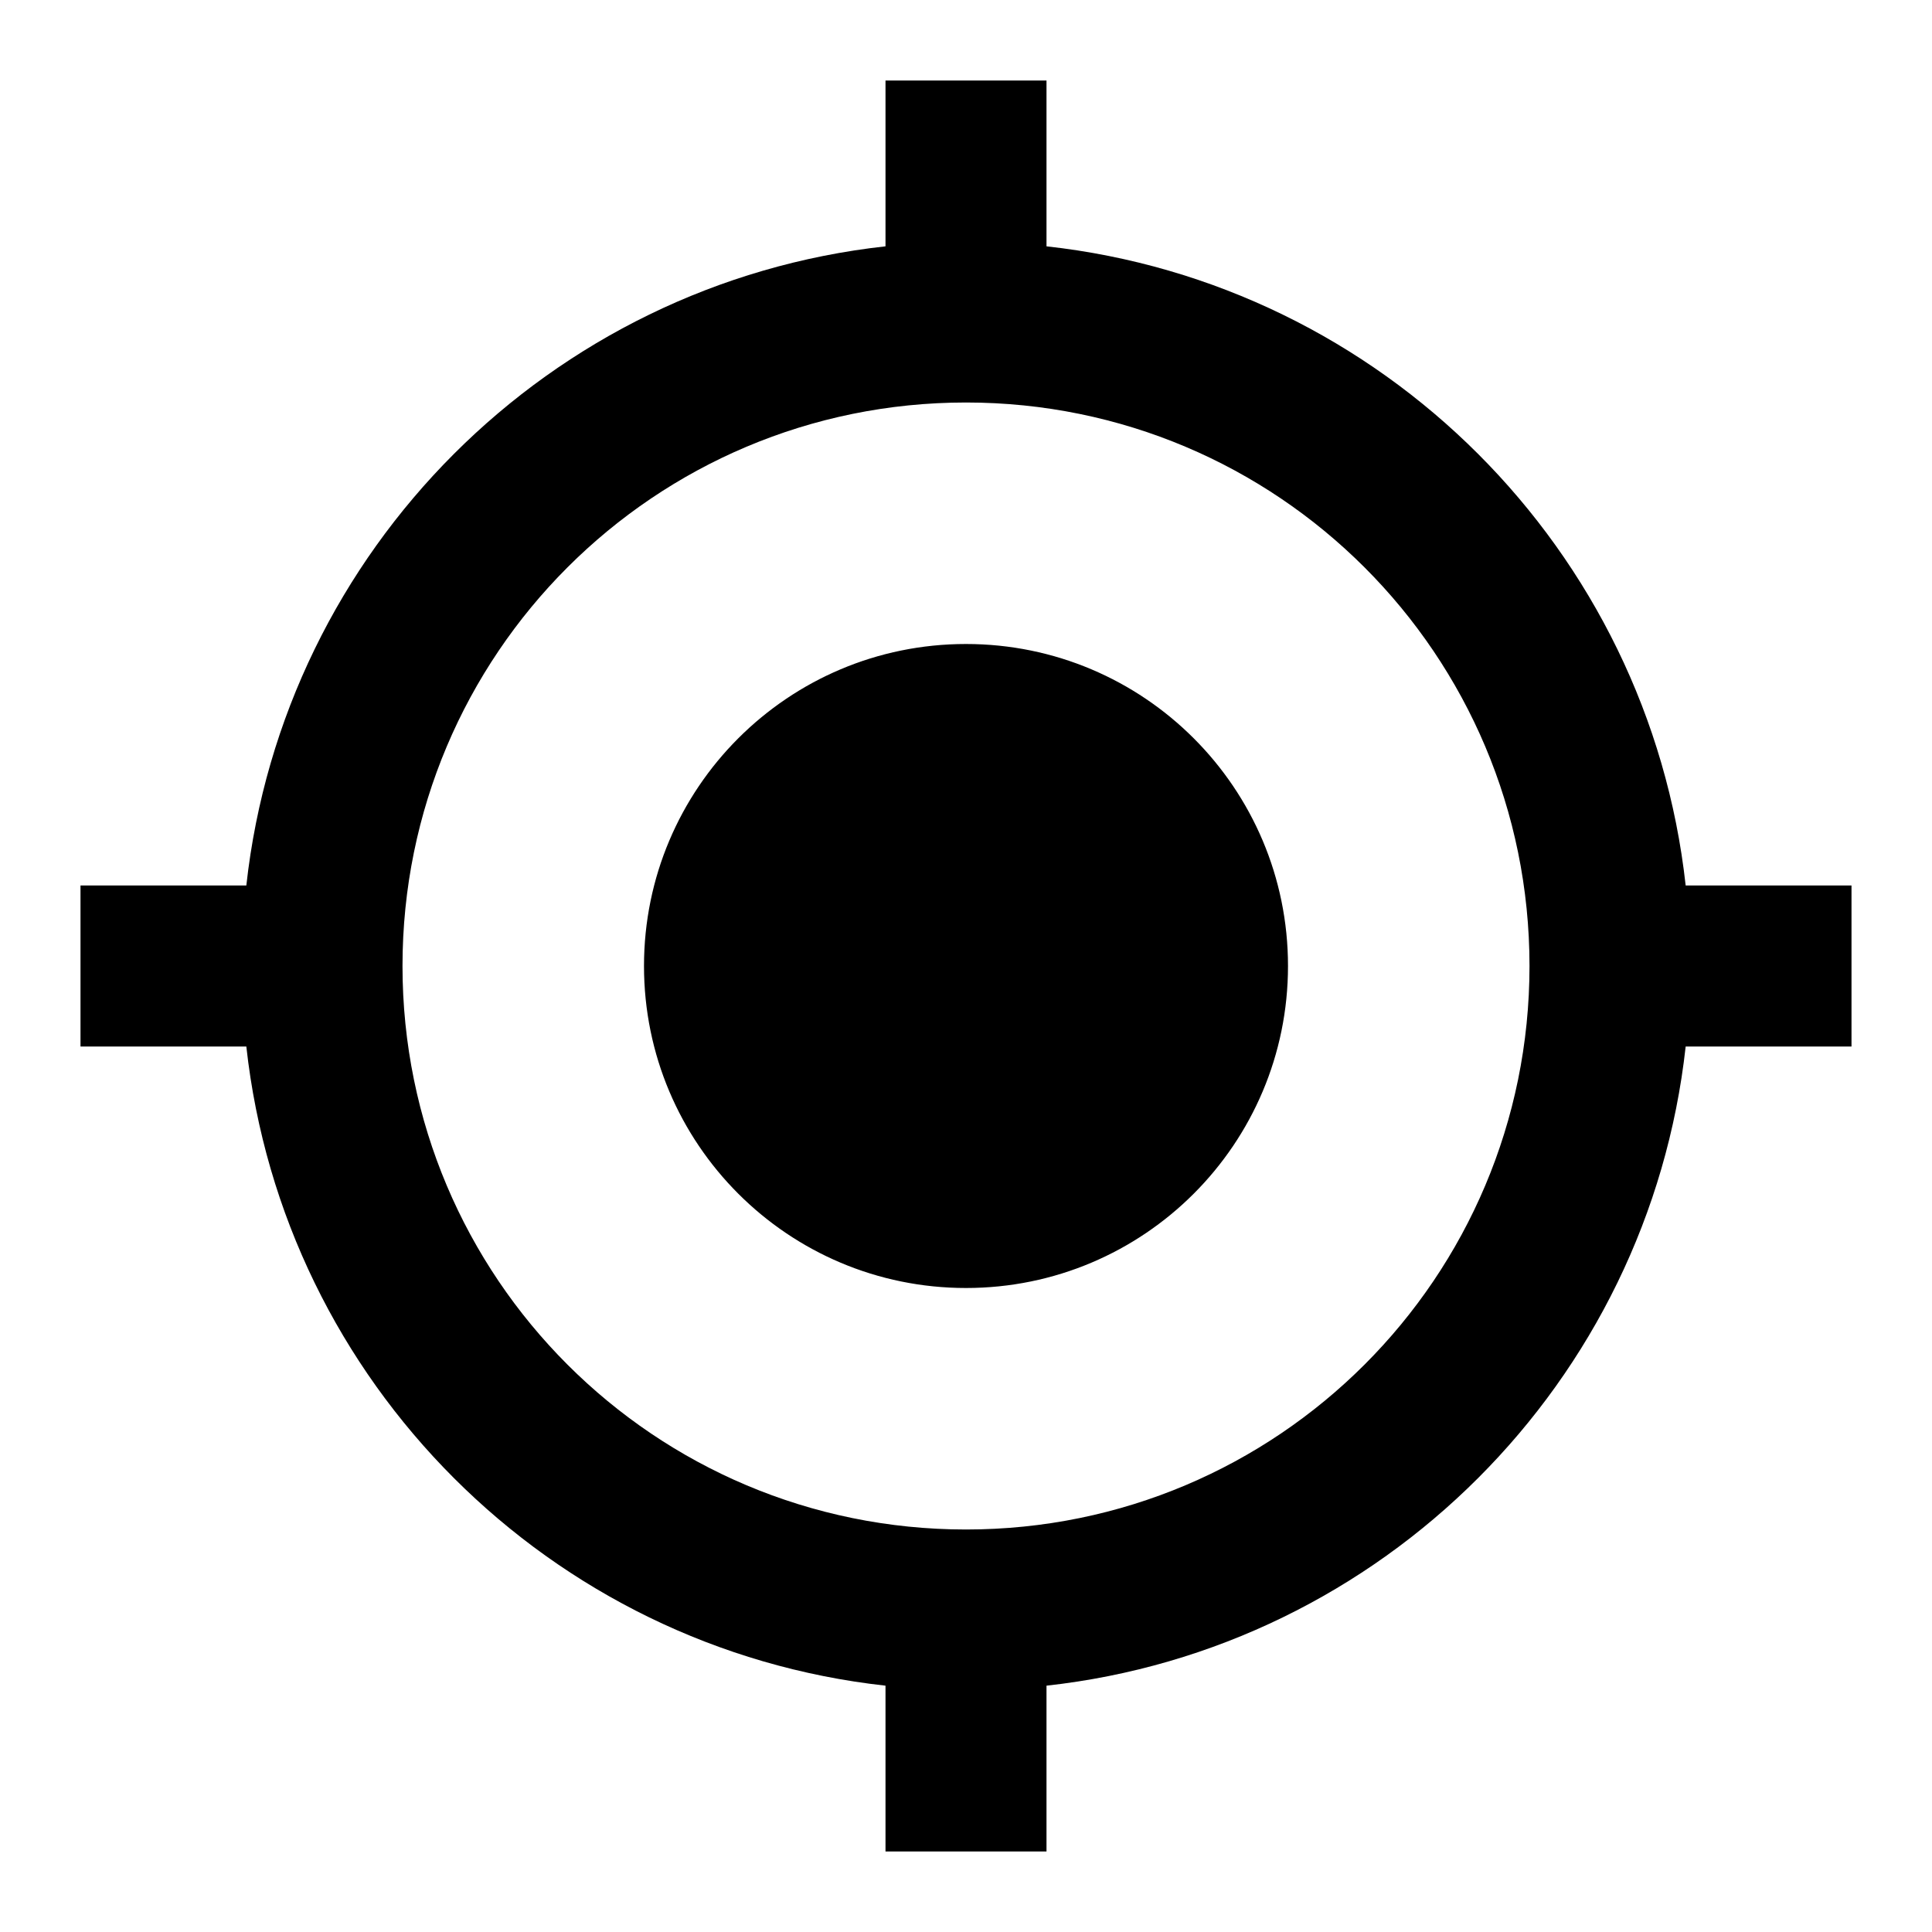
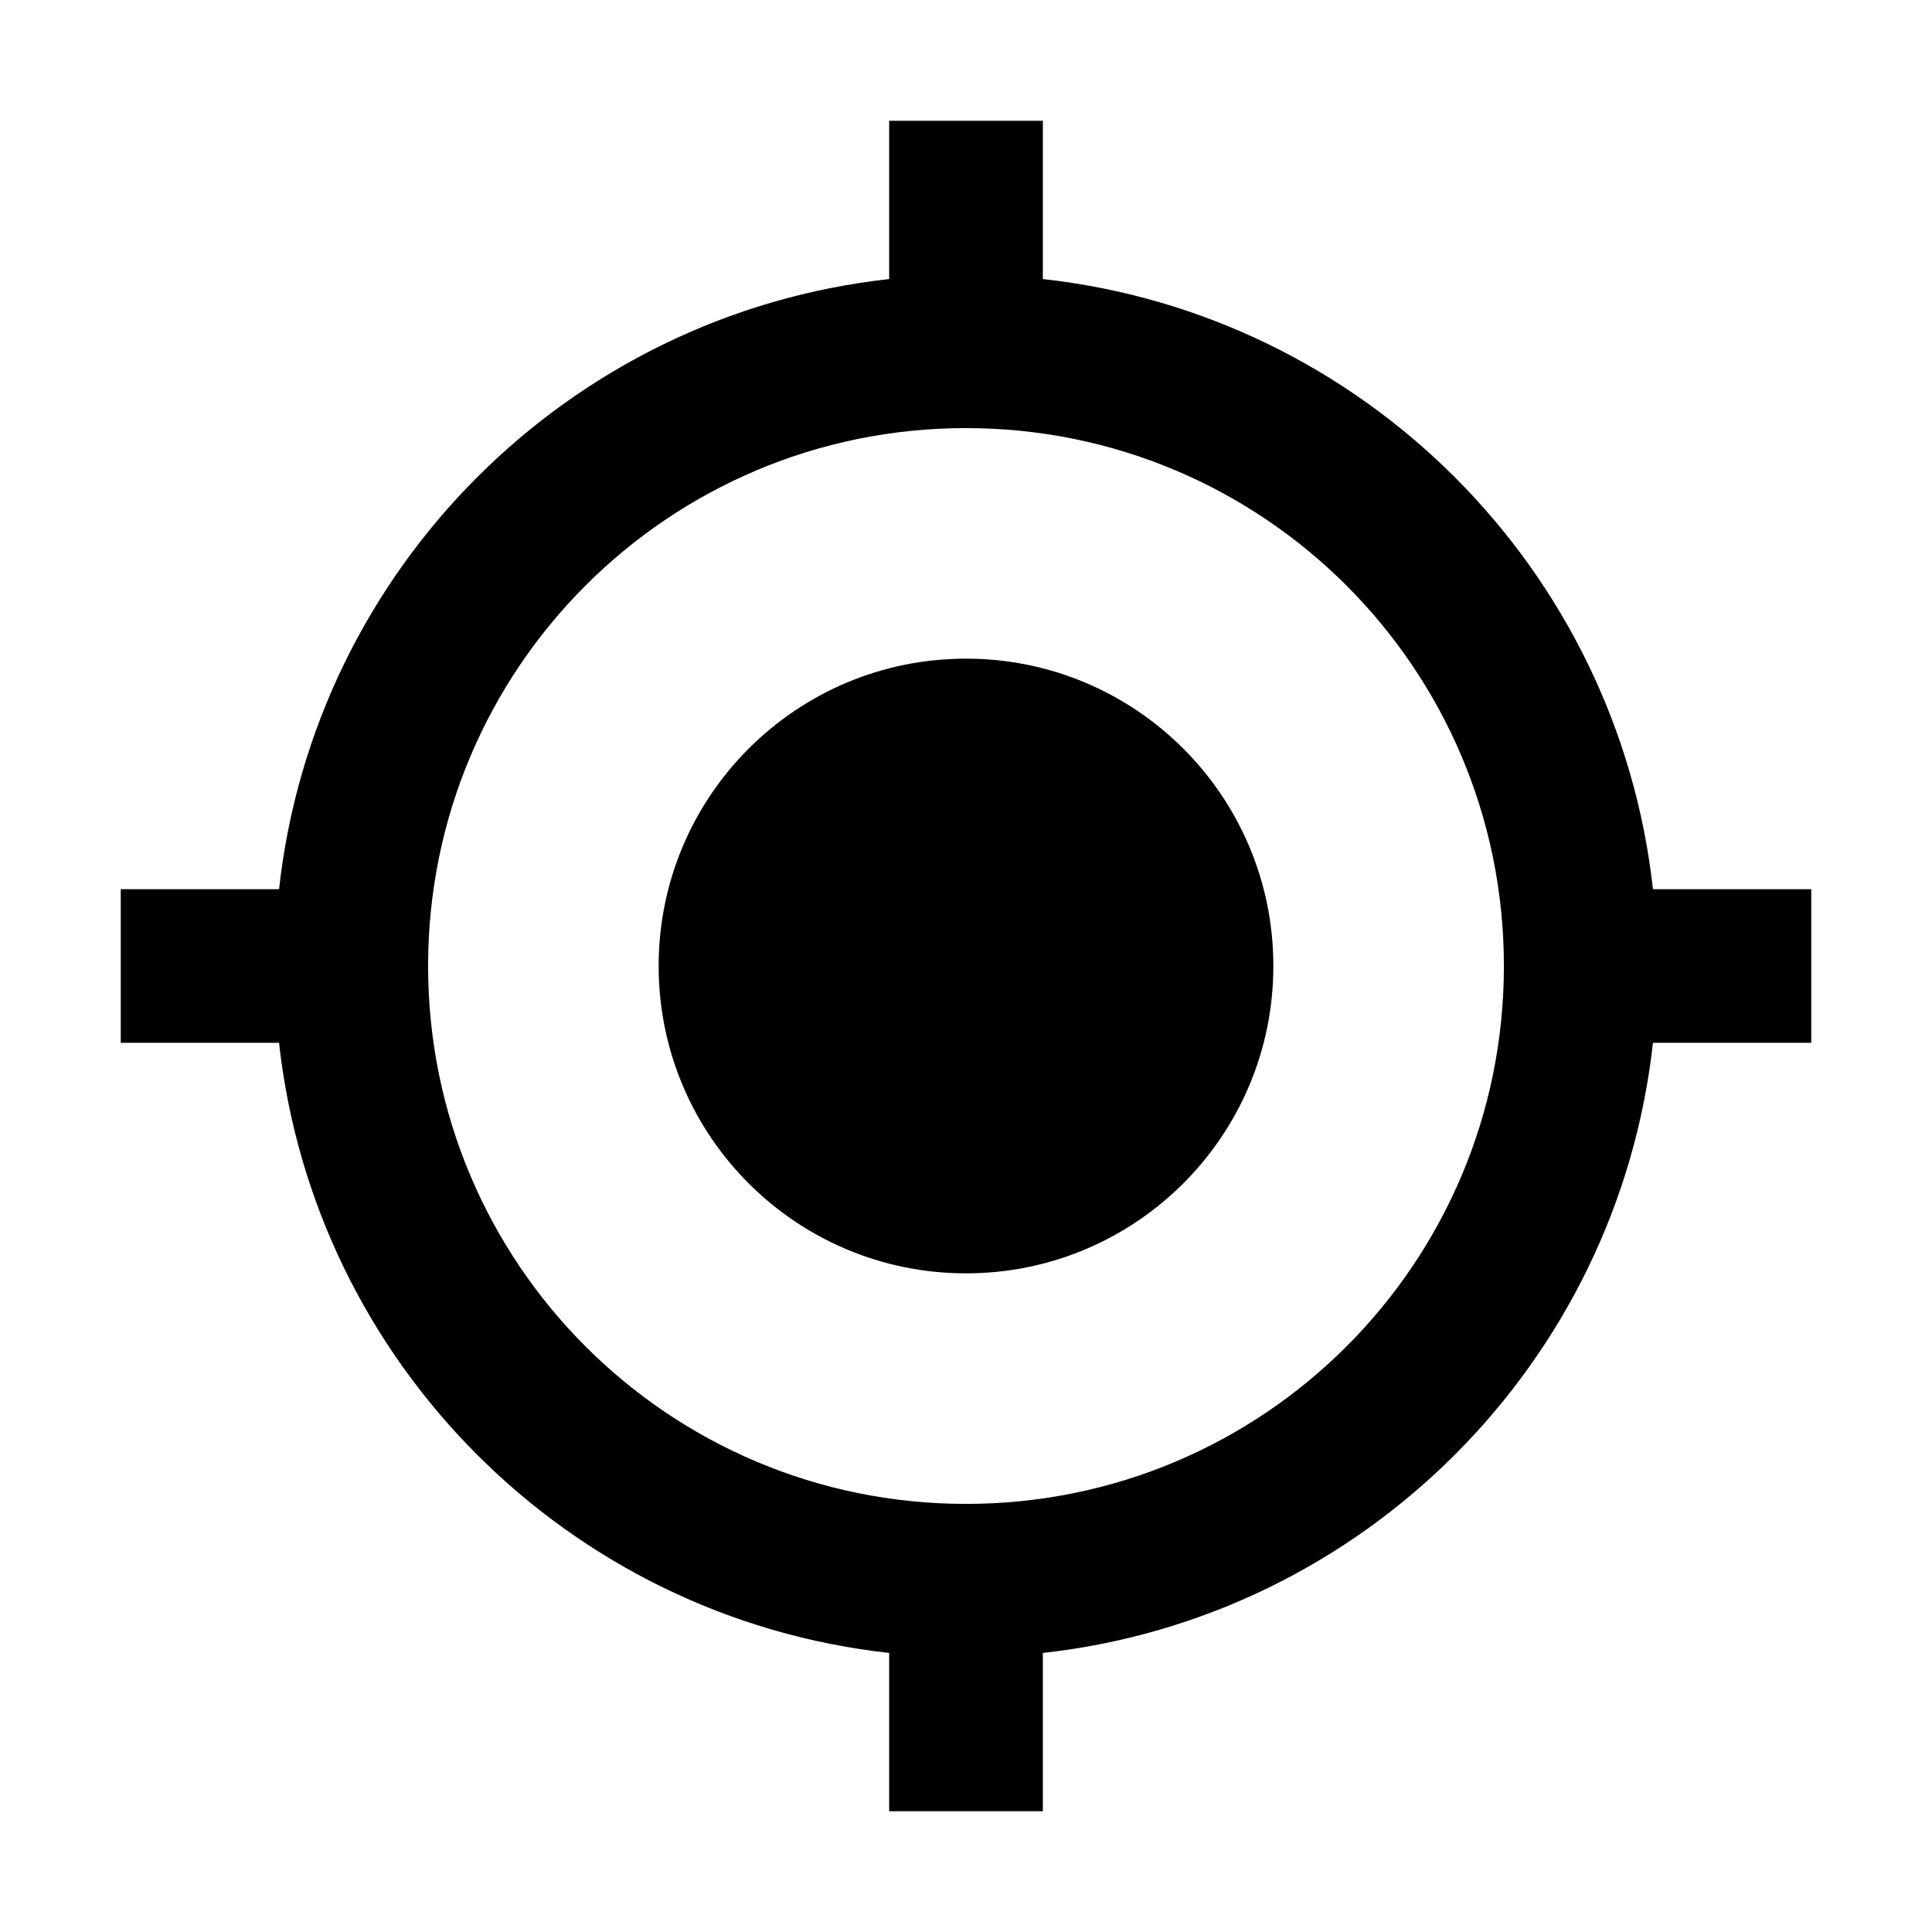
- <svg xmlns="http://www.w3.org/2000/svg" height="24px" viewBox="0 0 24 24" width="24px" fill="#000000">
-   <path d="M0 0h24v24H0z" fill="none" />
-   <path d="M12 8c-2.21 0-4 1.79-4 4s1.79 4 4 4 4-1.79 4-4-1.79-4-4-4zm8.94 3c-.46-4.17-3.77-7.48-7.94-7.94V1h-2v2.06C6.83 3.52 3.52 6.83 3.06 11H1v2h2.06c.46 4.17 3.77 7.48 7.94 7.94V23h2v-2.06c4.17-.46 7.48-3.77 7.94-7.94H23v-2h-2.06zM12 19c-3.87 0-7-3.13-7-7s3.13-7 7-7 7 3.13 7 7-3.13 7-7 7z" />
+ <svg xmlns="http://www.w3.org/2000/svg" style="isolation:isolate" viewBox="0 0 48 48" width="48pt" height="48pt">
+   <defs>
+     <clipPath id="_clipPath_Z3QIuvmnMJwQ2cpnc1RCkMzqJDNLIst0">
+       <rect width="48" height="48" />
+     </clipPath>
+   </defs>
+   <g clip-path="url(#_clipPath_Z3QIuvmnMJwQ2cpnc1RCkMzqJDNLIst0)">
+     <path d=" M 0 0 L 24 0 L 24 24 L 0 24 L 0 0 Z " fill="none" />
+     <path d=" M 24 16.364 C 19.781 16.364 16.364 19.781 16.364 24 C 16.364 28.219 19.781 31.636 24 31.636 C 28.219 31.636 31.636 28.219 31.636 24 C 31.636 19.781 28.219 16.364 24 16.364 Z  M 41.067 22.091 C 40.189 14.13 33.87 7.811 25.909 6.933 L 25.909 3 L 22.091 3 L 22.091 6.933 C 14.13 7.811 7.811 14.13 6.933 22.091 L 3 22.091 L 3 25.909 L 6.933 25.909 C 7.811 33.87 14.13 40.189 22.091 41.067 L 22.091 45 L 25.909 45 L 25.909 41.067 C 33.87 40.189 40.189 33.87 41.067 25.909 L 45 25.909 L 45 22.091 L 41.067 22.091 Z  M 24 37.364 C 16.612 37.364 10.636 31.388 10.636 24 C 10.636 16.612 16.612 10.636 24 10.636 C 31.388 10.636 37.364 16.612 37.364 24 C 37.364 31.388 31.388 37.364 24 37.364 Z " fill="rgb(0,0,0)" />
+   </g>
</svg>
